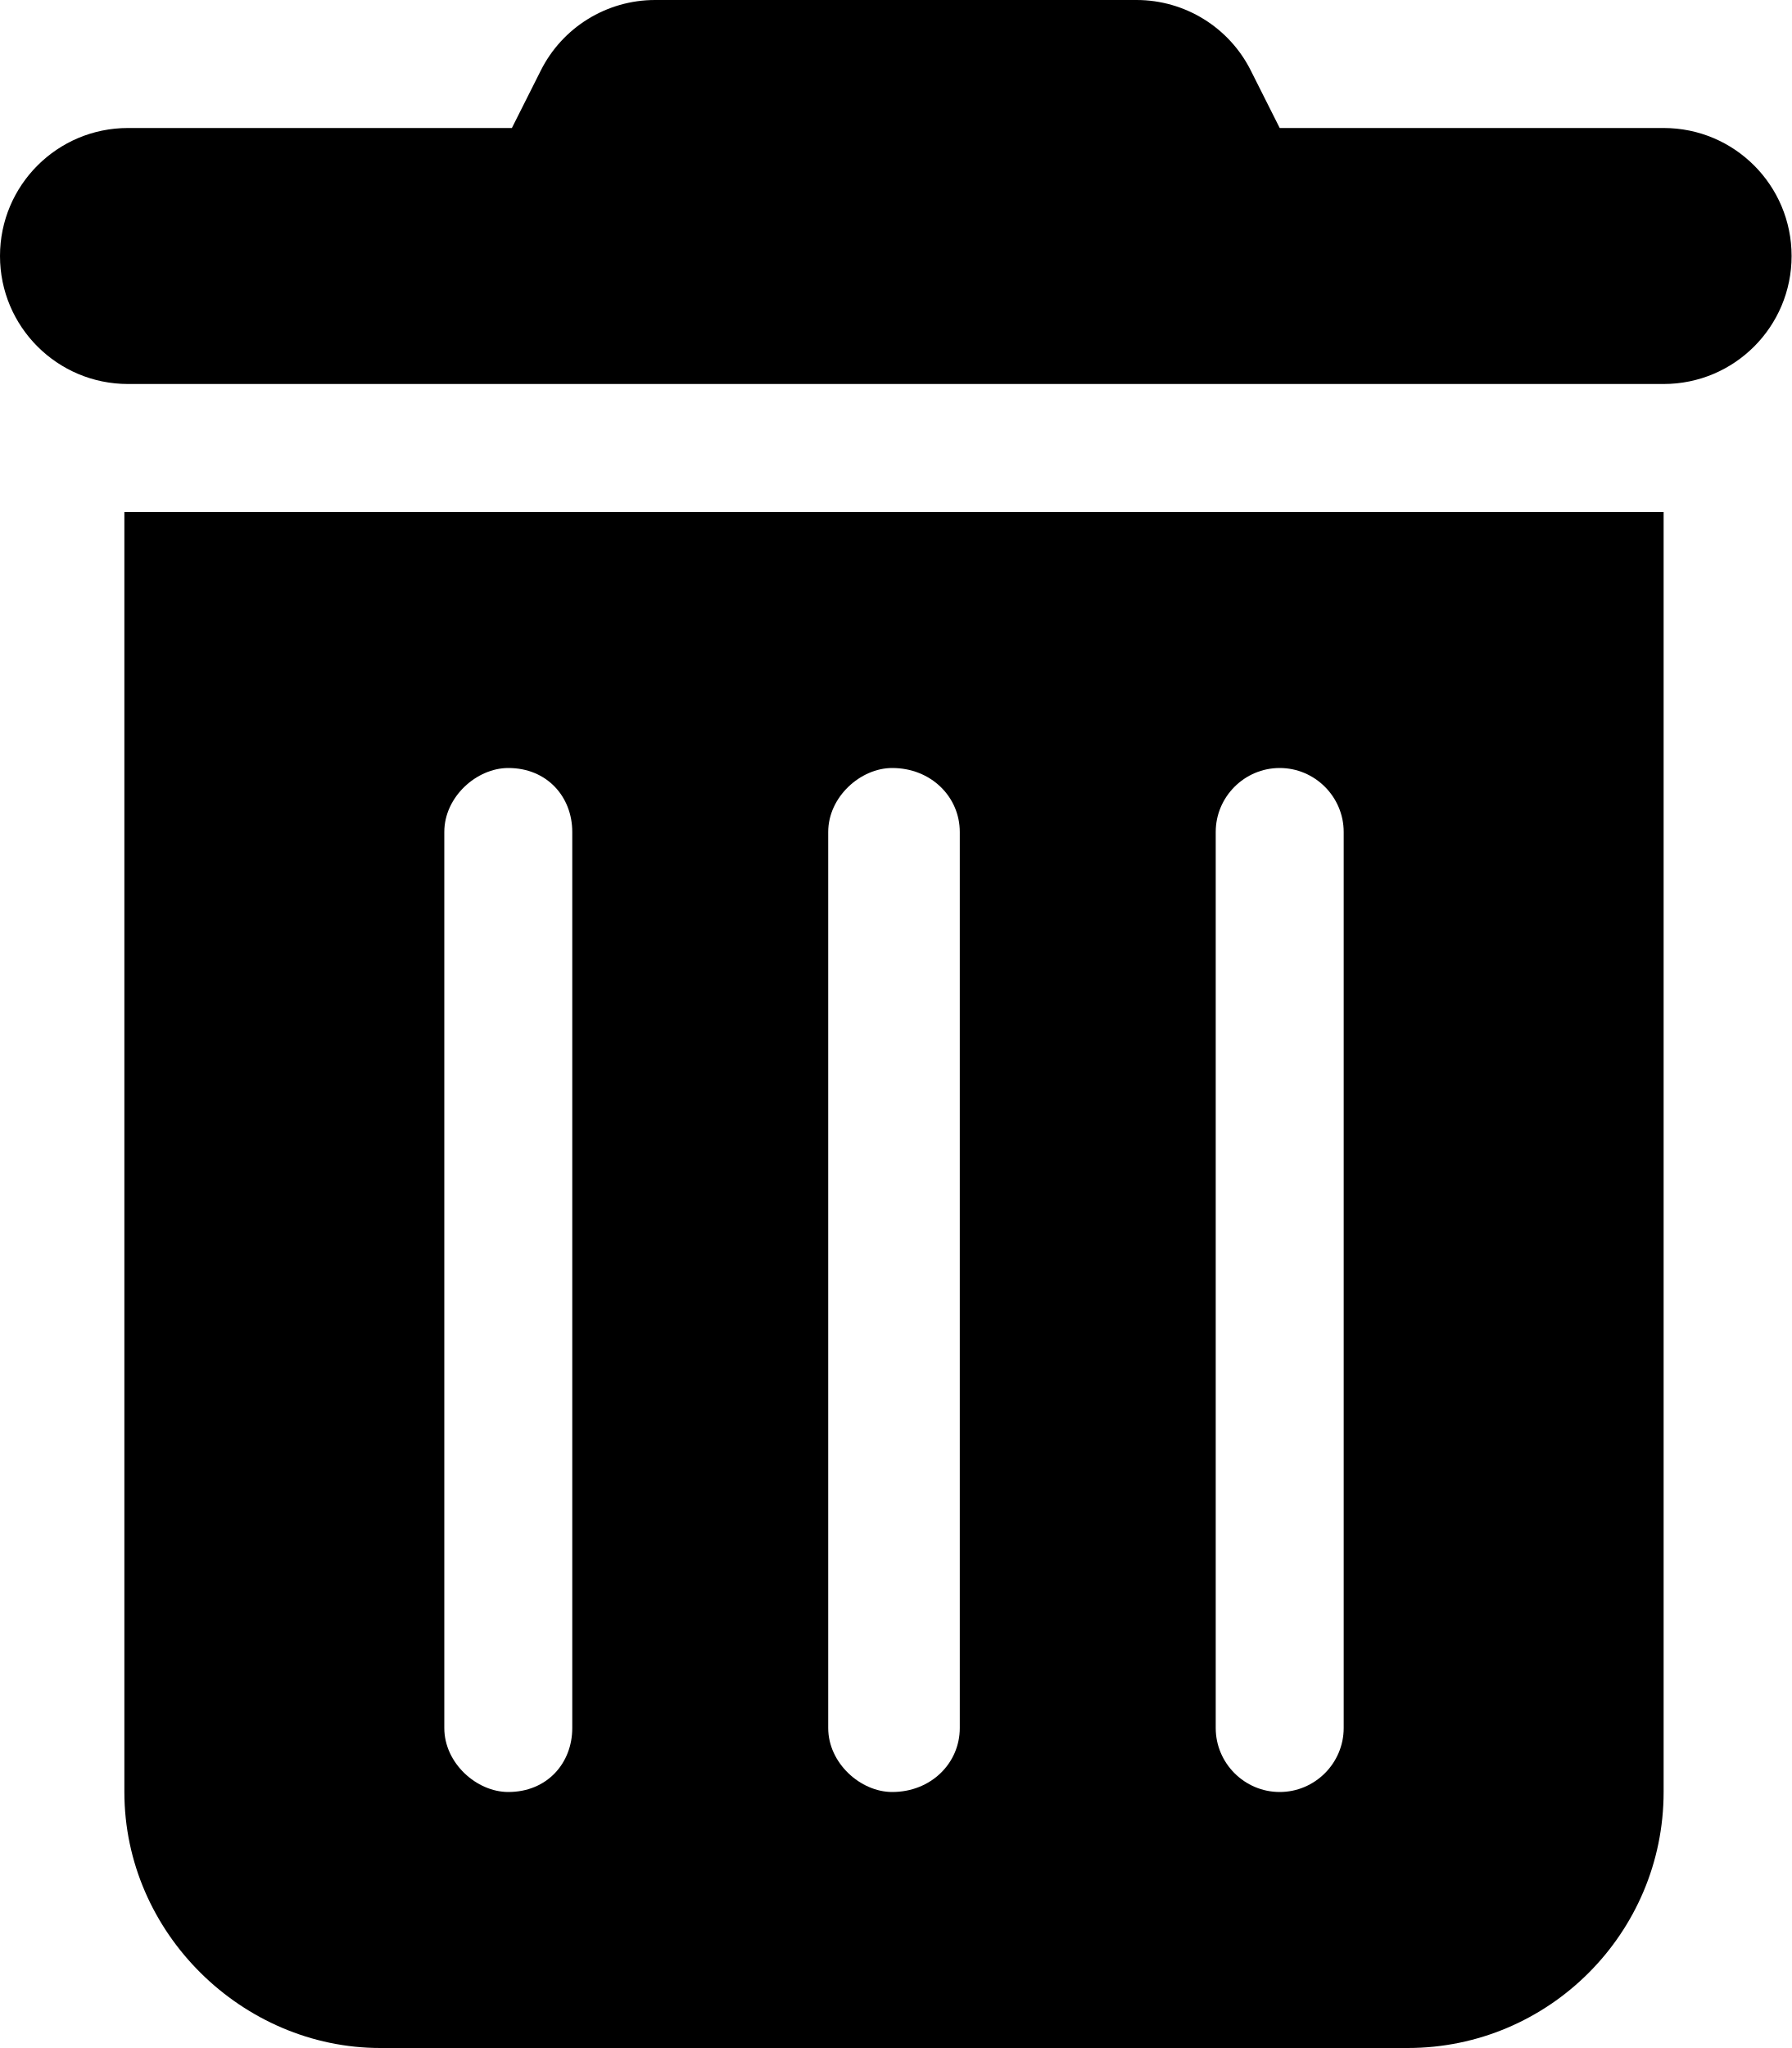
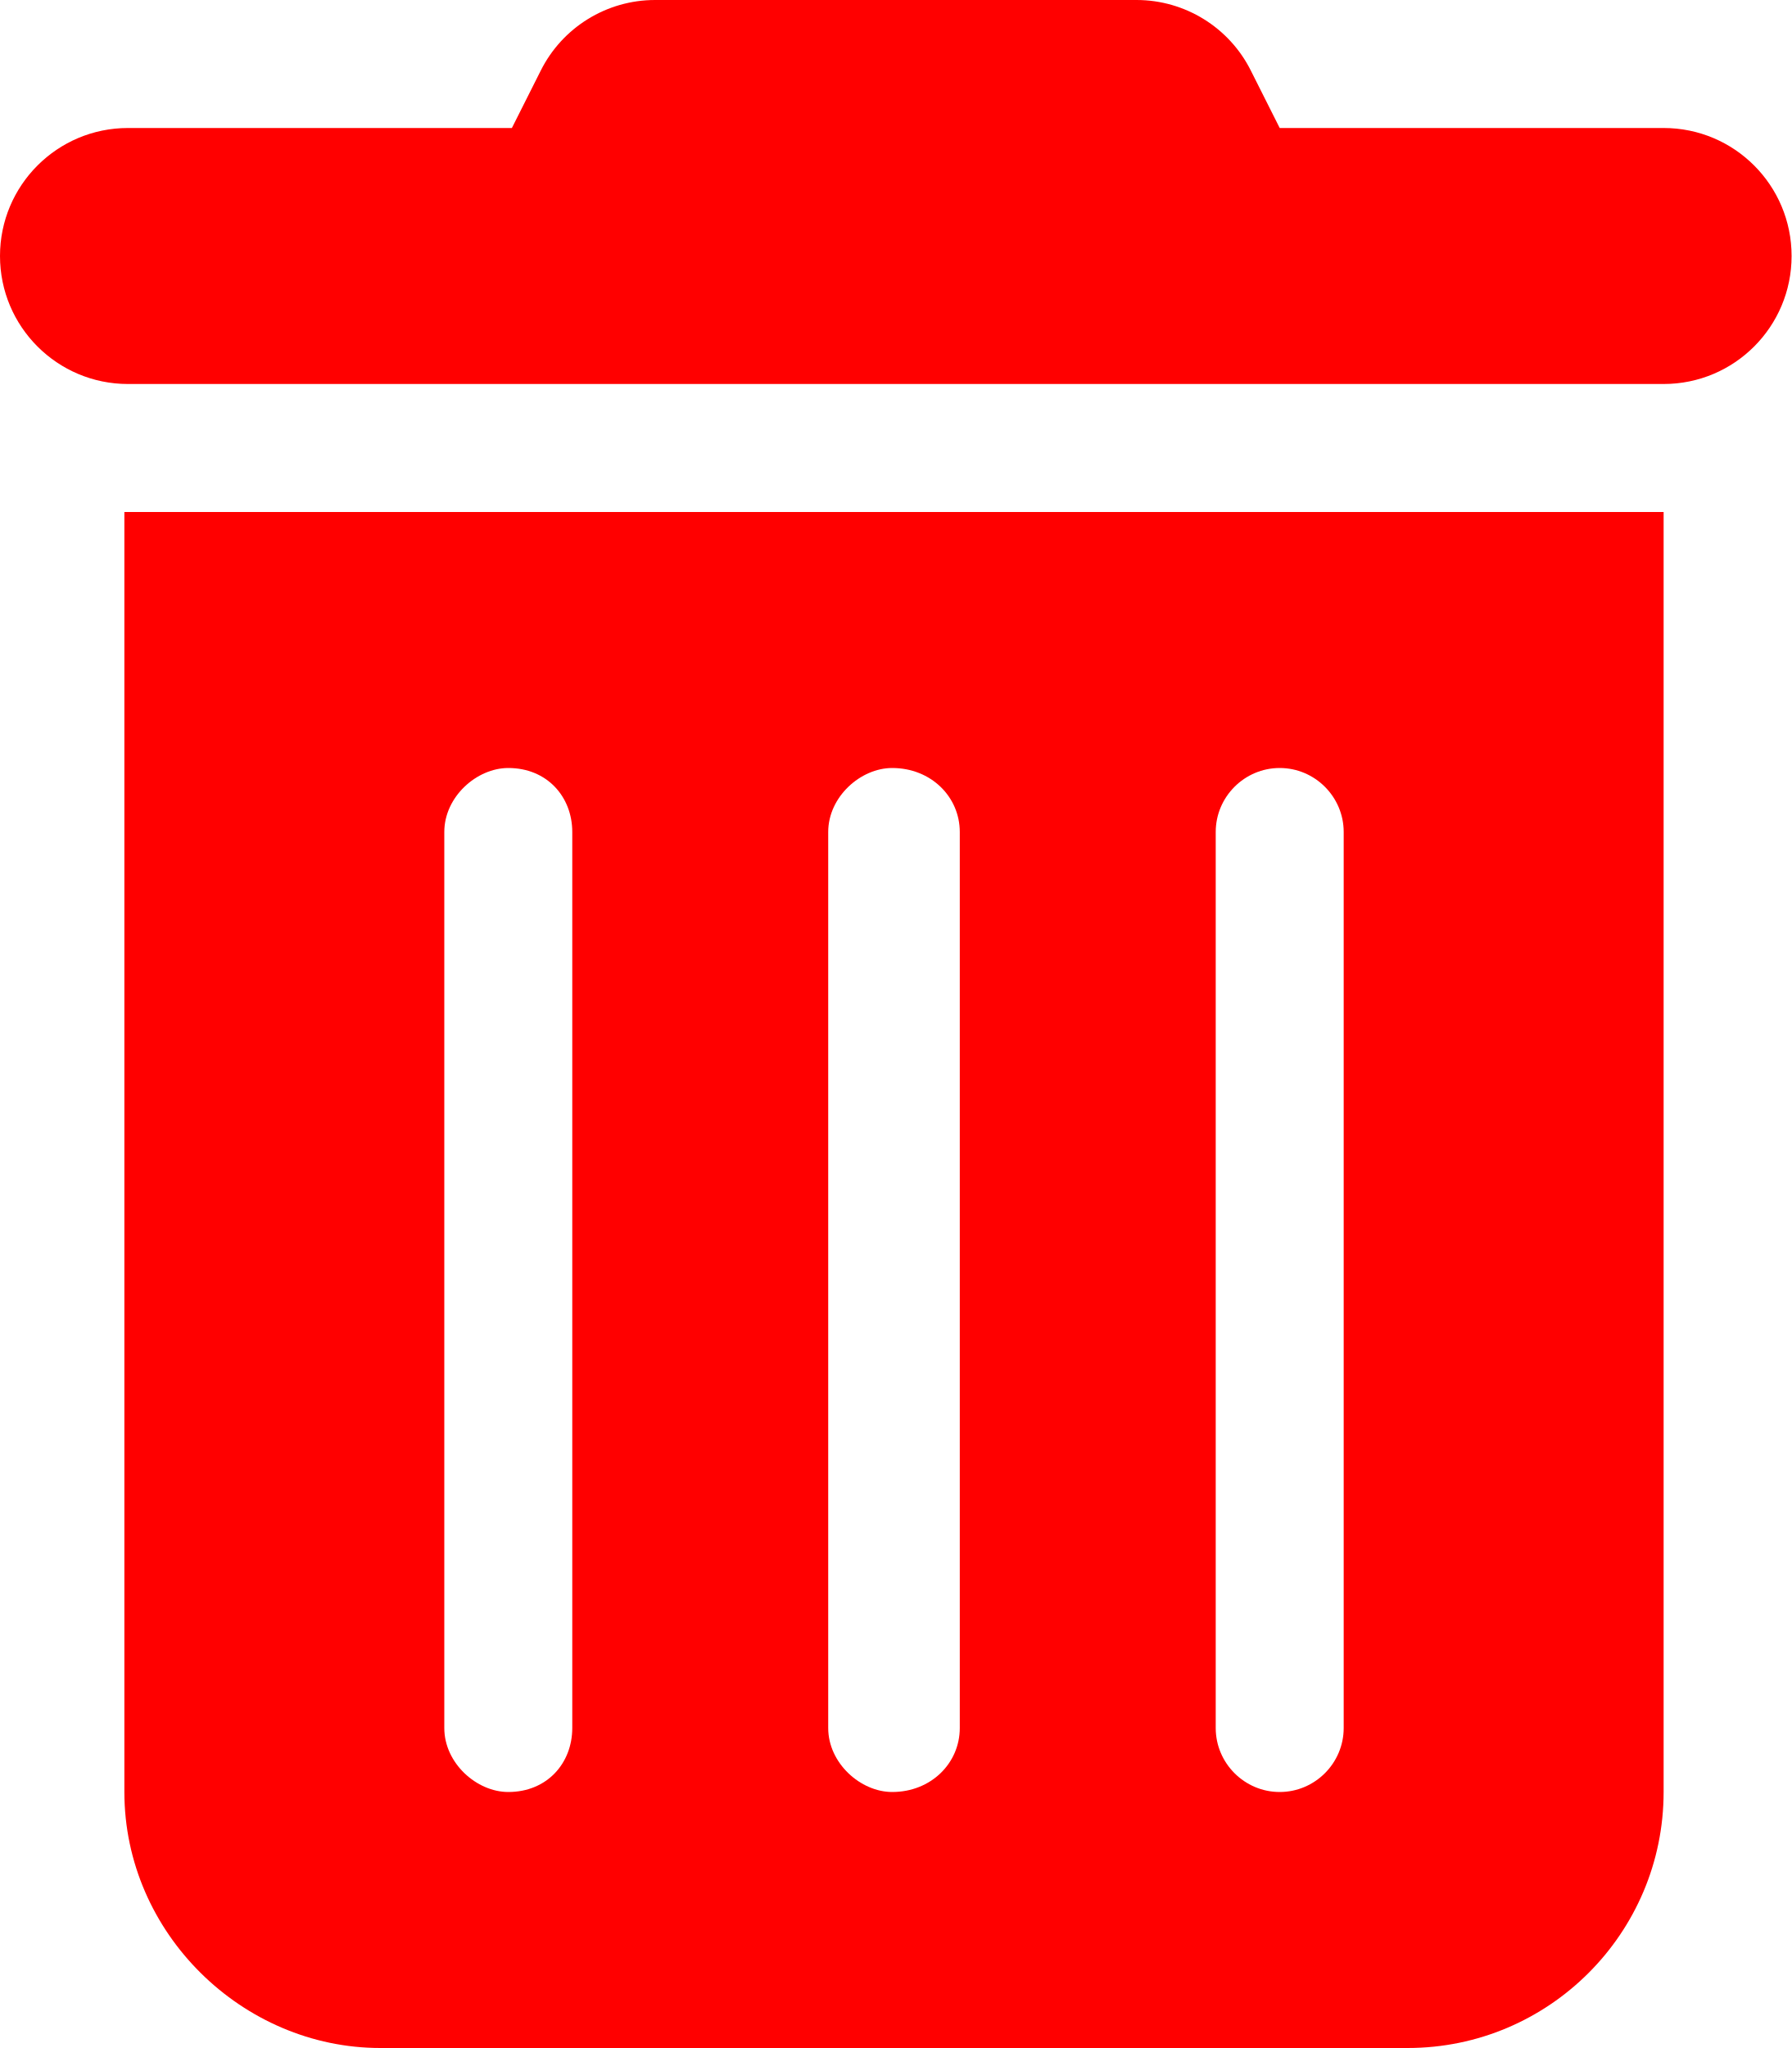
- <svg xmlns="http://www.w3.org/2000/svg" viewBox="0 0 448 512">
+ <svg xmlns="http://www.w3.org/2000/svg" viewBox="0 0 448 512" fill="#ff0000">
  <path d="M135.2 17.69C140.6 6.848 151.7 0 163.8 0H284.2C296.3 0 307.4 6.848 312.8 17.69L320 32H416C433.7 32 448 46.33 448 64C448 81.67 433.7 96 416 96H32C14.33 96 0 81.67 0 64C0 46.33 14.33 32 32 32H128L135.2 17.69zM31.1 128H416V448C416 483.3 387.3 512 352 512H95.1C60.65 512 31.1 483.3 31.1 448V128zM111.1 208V432C111.1 440.8 119.2 448 127.1 448C136.8 448 143.1 440.8 143.1 432V208C143.1 199.2 136.8 192 127.1 192C119.2 192 111.1 199.2 111.1 208zM207.1 208V432C207.1 440.8 215.2 448 223.1 448C232.8 448 240 440.8 240 432V208C240 199.2 232.8 192 223.1 192C215.2 192 207.1 199.2 207.1 208zM304 208V432C304 440.8 311.2 448 320 448C328.8 448 336 440.8 336 432V208C336 199.2 328.8 192 320 192C311.2 192 304 199.2 304 208z" />
</svg>
